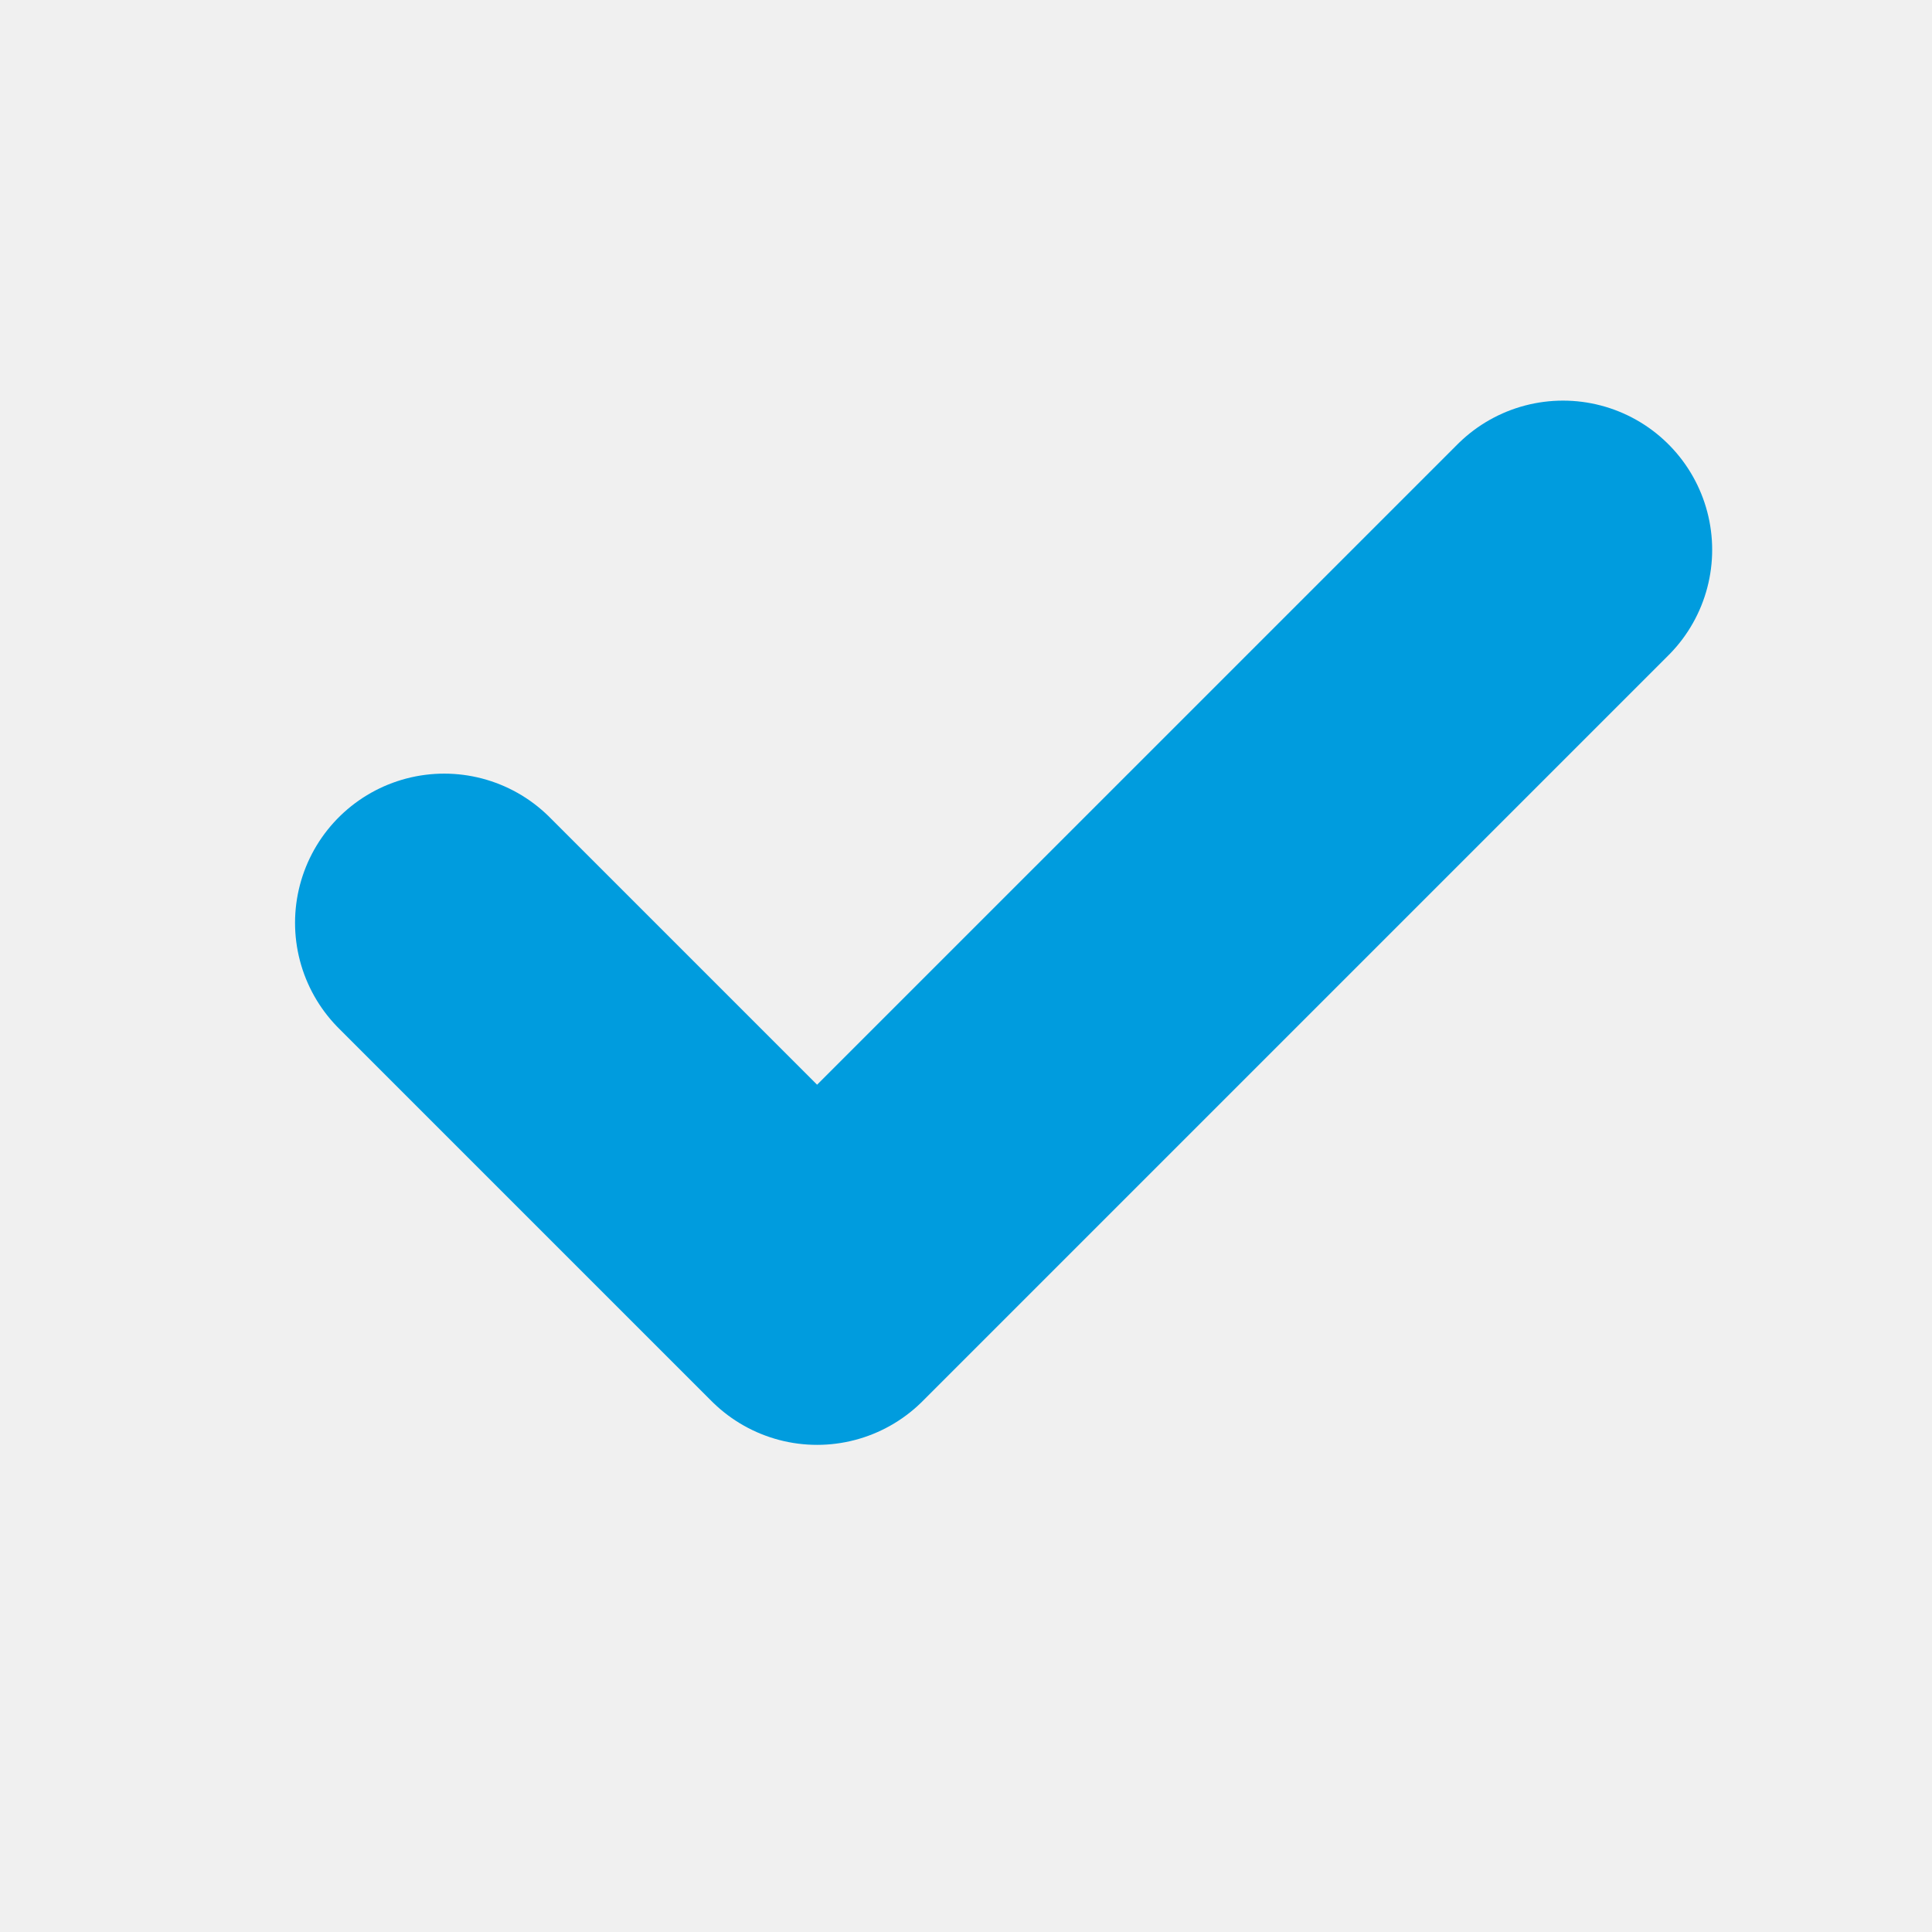
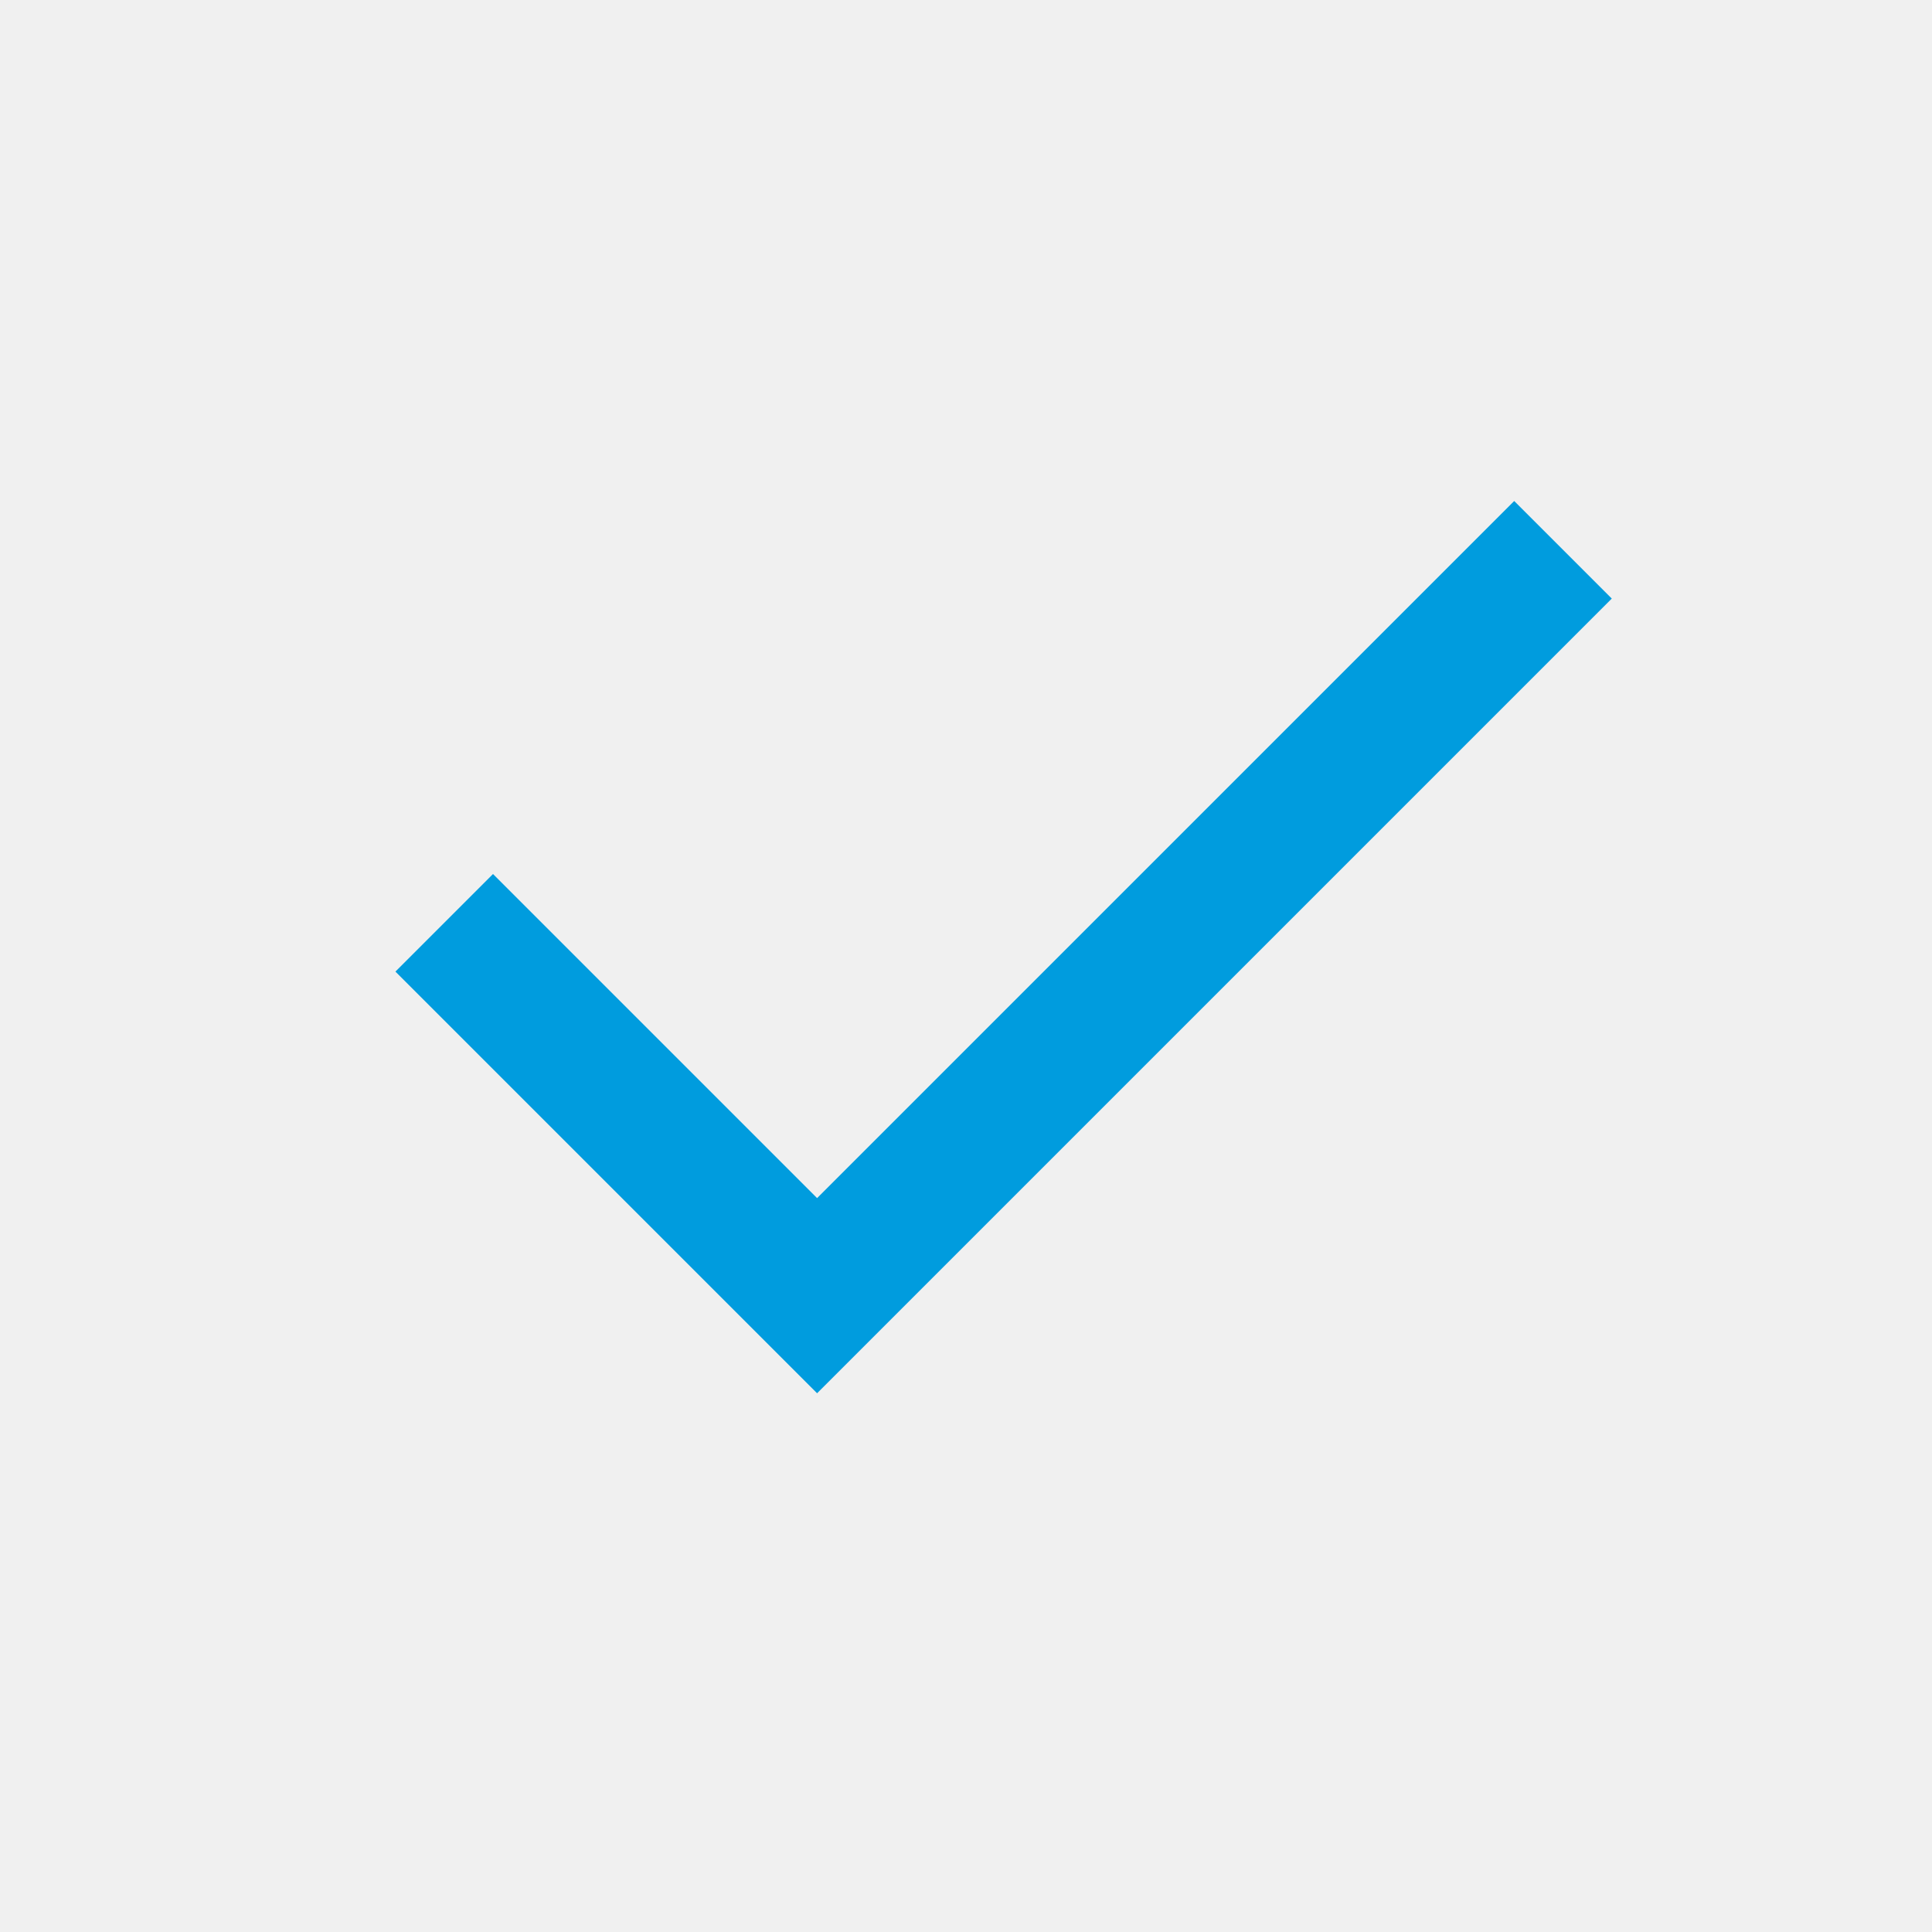
<svg xmlns="http://www.w3.org/2000/svg" width="14" height="14" viewBox="0 0 14 14" fill="none">
  <g clip-path="url(#clip0_13230_25493)">
-     <path d="M3.219 6.687L5.921 9.389L11.326 3.984" stroke="#009CDE" stroke-width="2.162" stroke-linecap="round" stroke-linejoin="round" />
+     <path d="M3.219 6.687L5.921 9.389L11.326 3.984" stroke="#009CDE" strokeWidth="2.162" strokeLinecap="round" strokeLinejoin="round" />
  </g>
  <defs>
    <clipPath id="clip0_13230_25493">
      <rect width="12.971" height="12.971" fill="white" transform="translate(0.515625 0.203125)" />
    </clipPath>
  </defs>
</svg>
